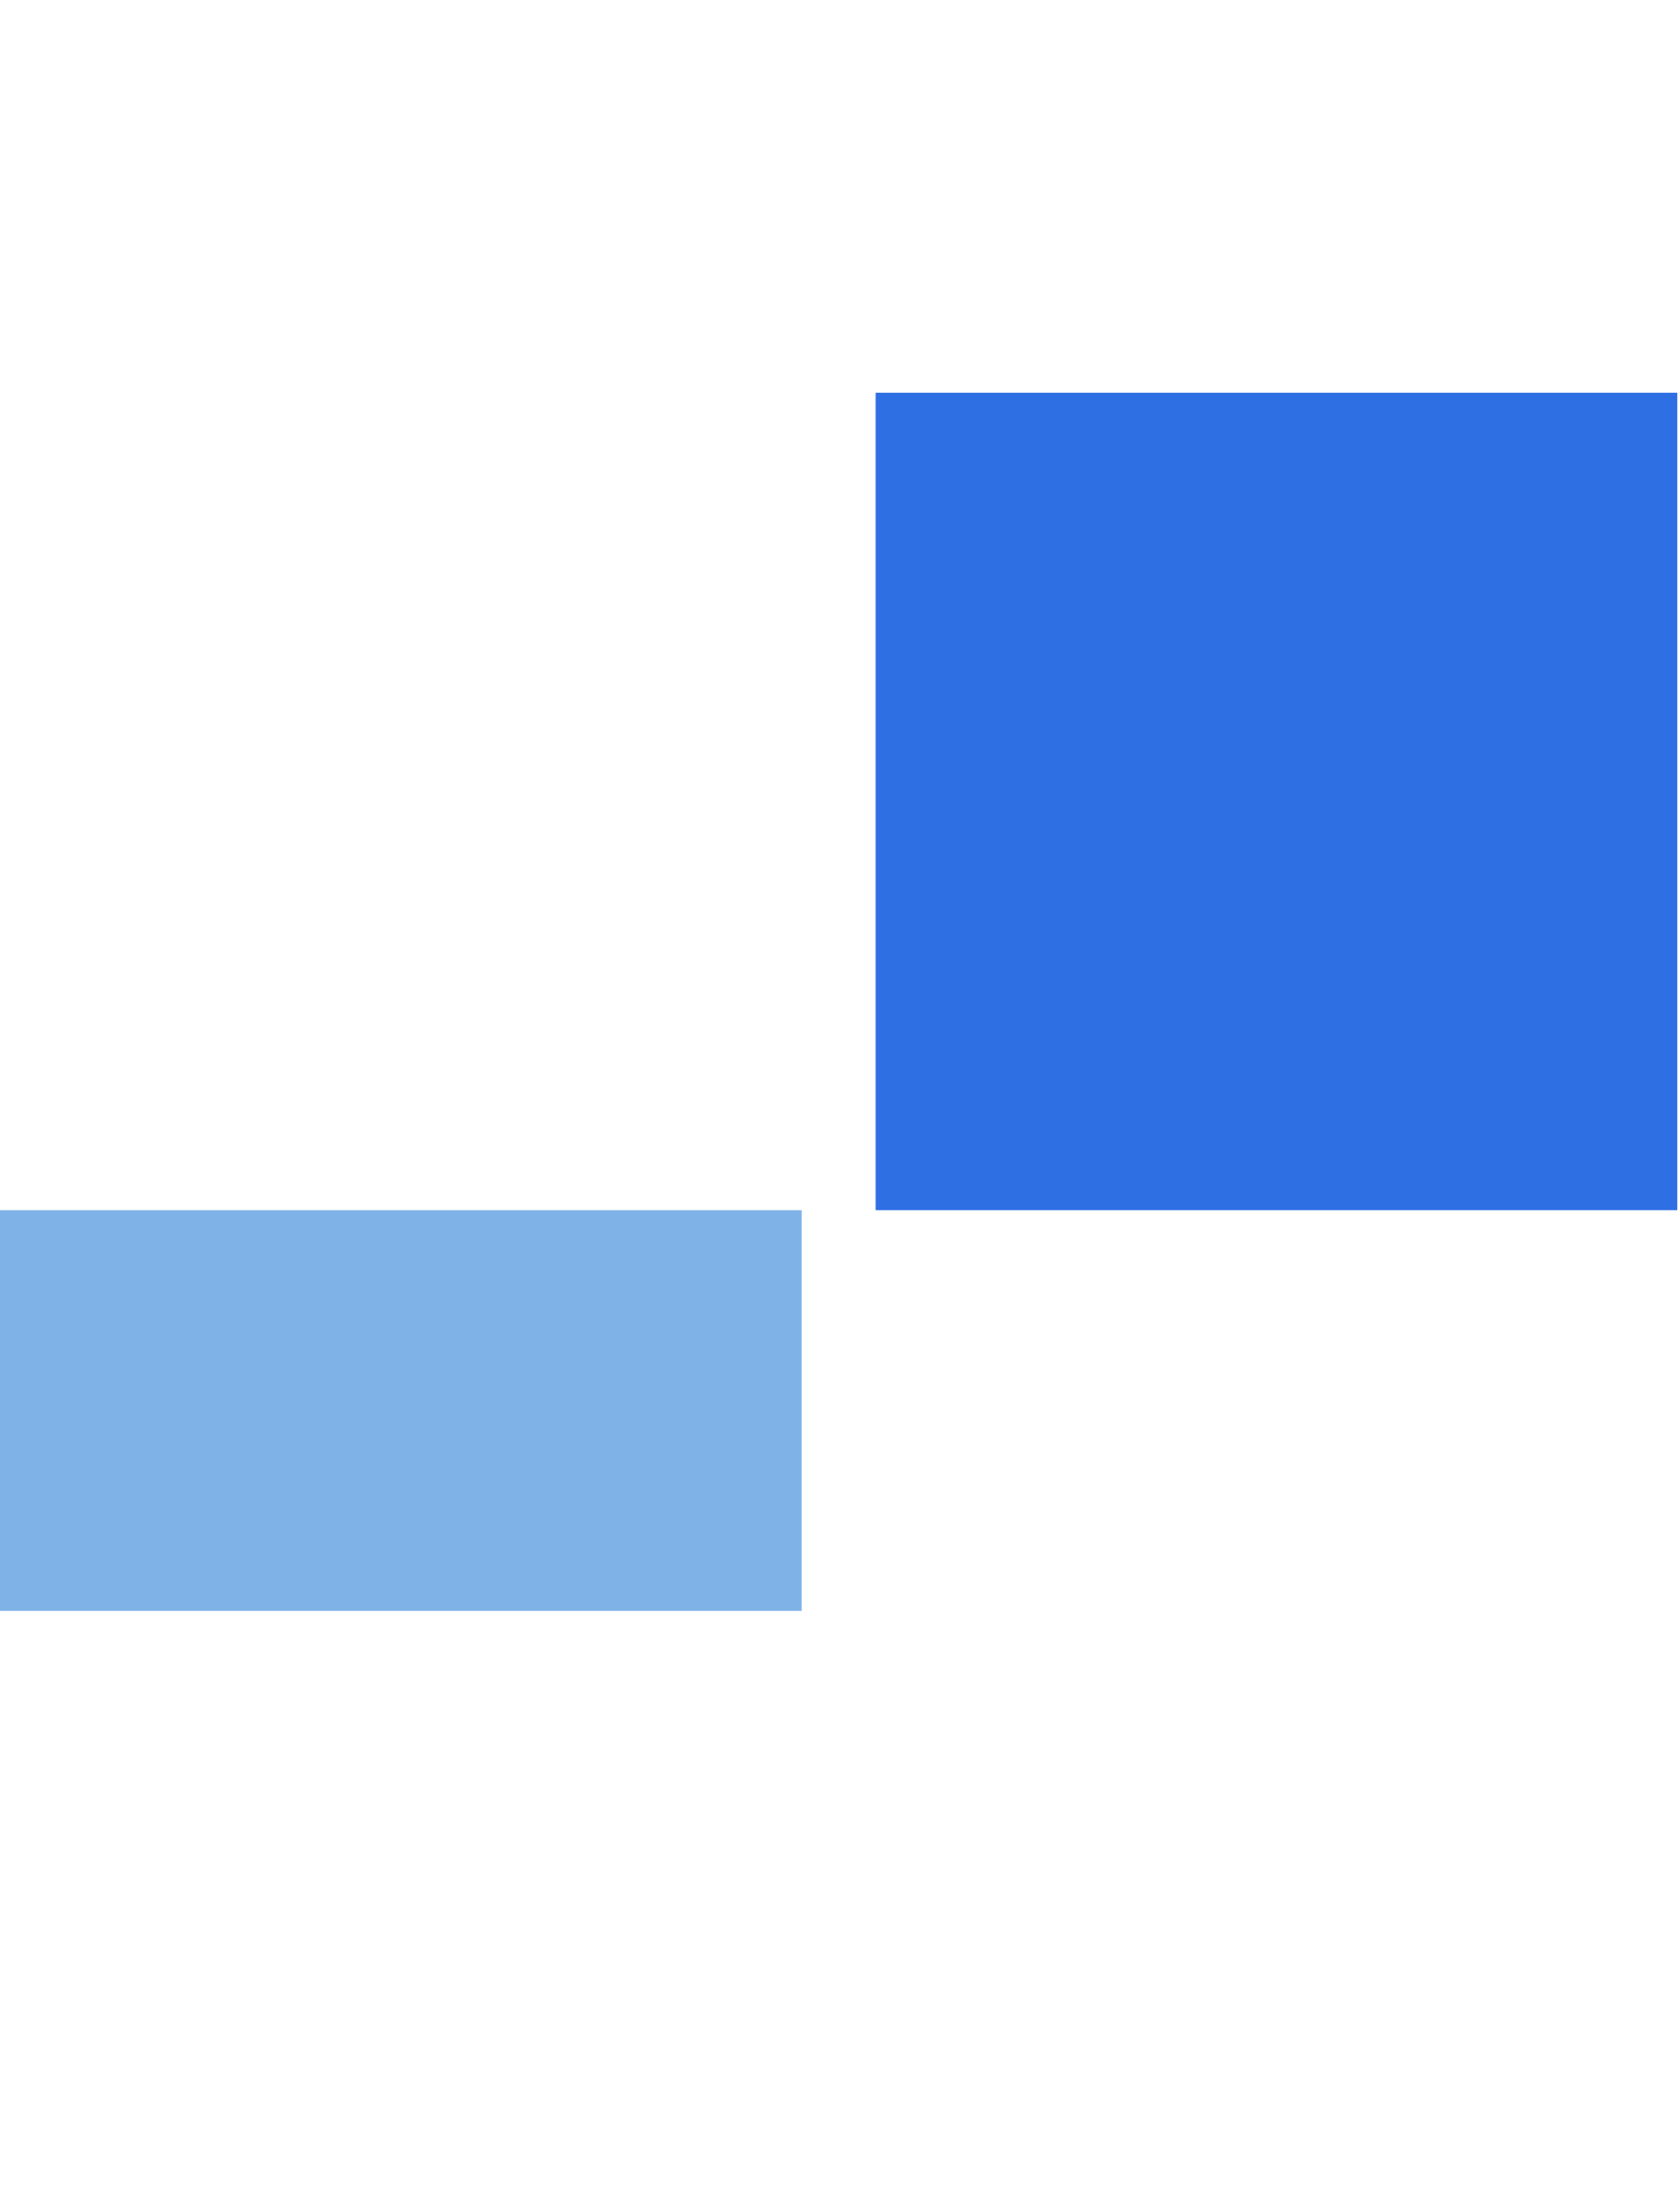
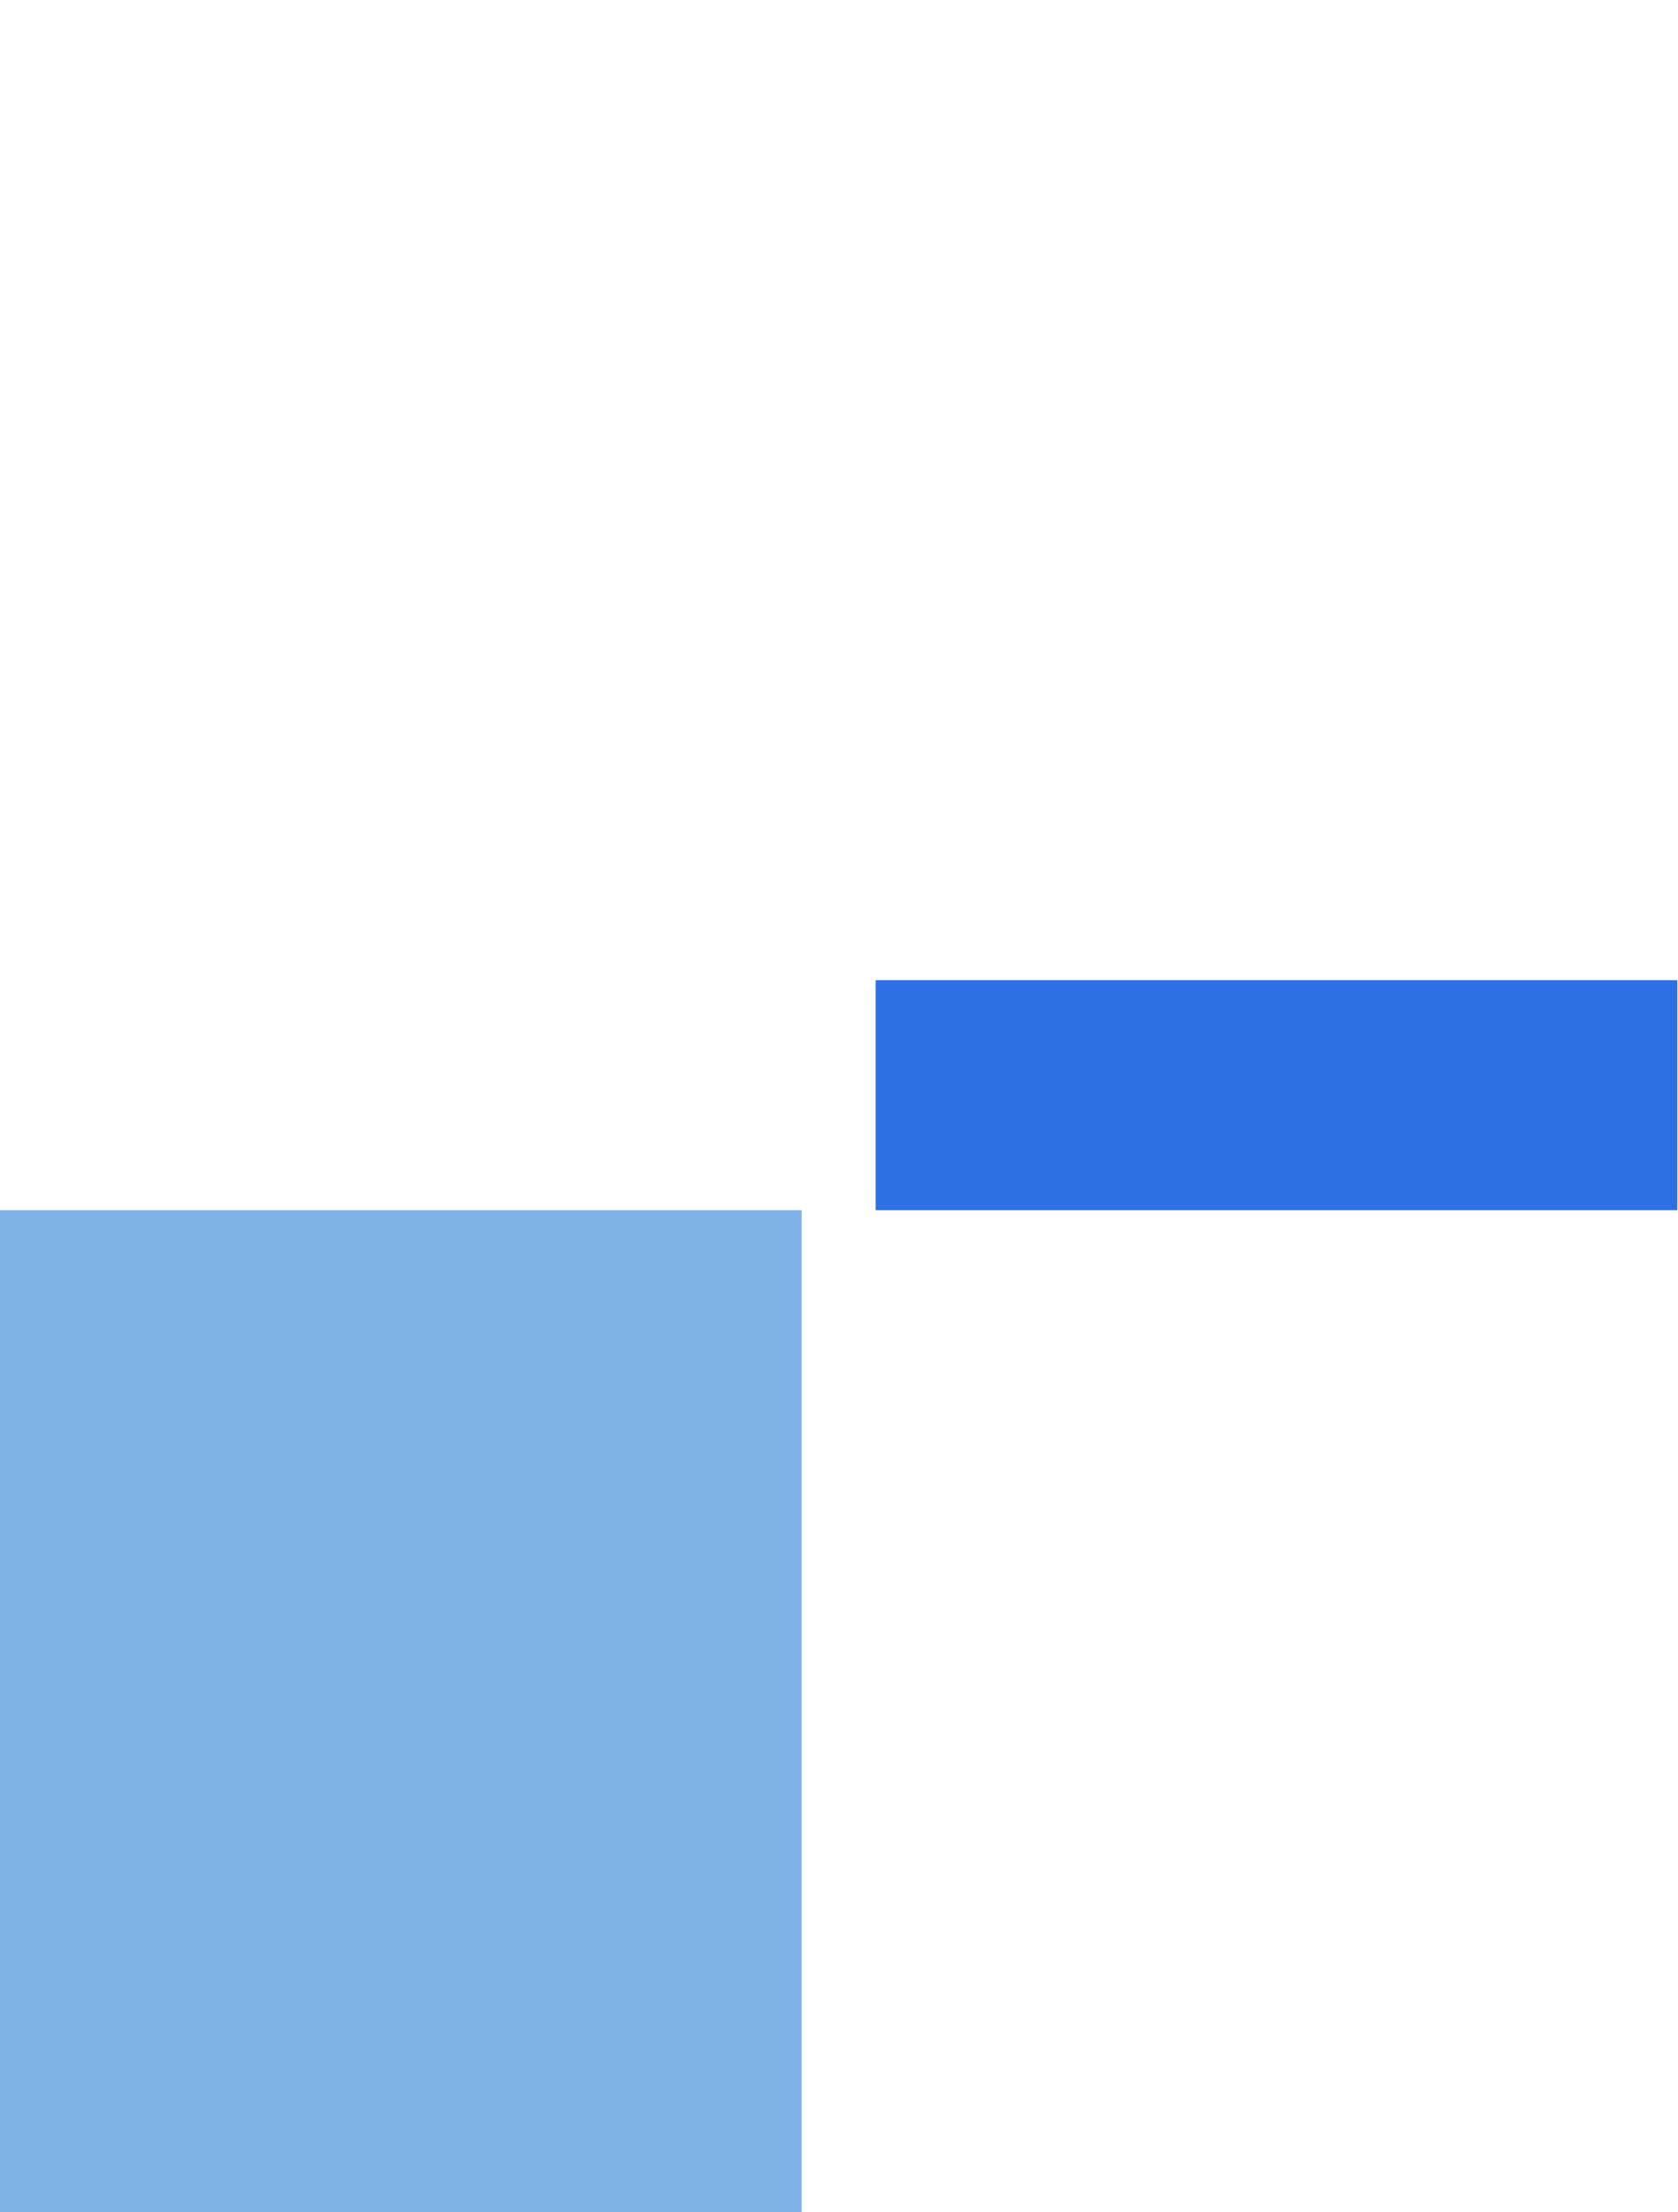
- <svg xmlns="http://www.w3.org/2000/svg" viewBox="620 503.7 272 358.8" width="272" height="358.8">
-   <rect x="620" y="700" width="130" height="65" fill="#7FB3E8" />
-   <rect x="762" y="567.4" width="130" height="132.6" fill="#2F6FE4" />
+ <svg xmlns="http://www.w3.org/2000/svg" viewBox="200 503.7 272 358.8" width="272" height="358.8">
+   <rect x="200" y="700" width="130" height="162.5" fill="#7FB3E8" />
+   <rect x="342" y="662.69" width="130" height="37.31" fill="#2F6FE4" />
</svg>
